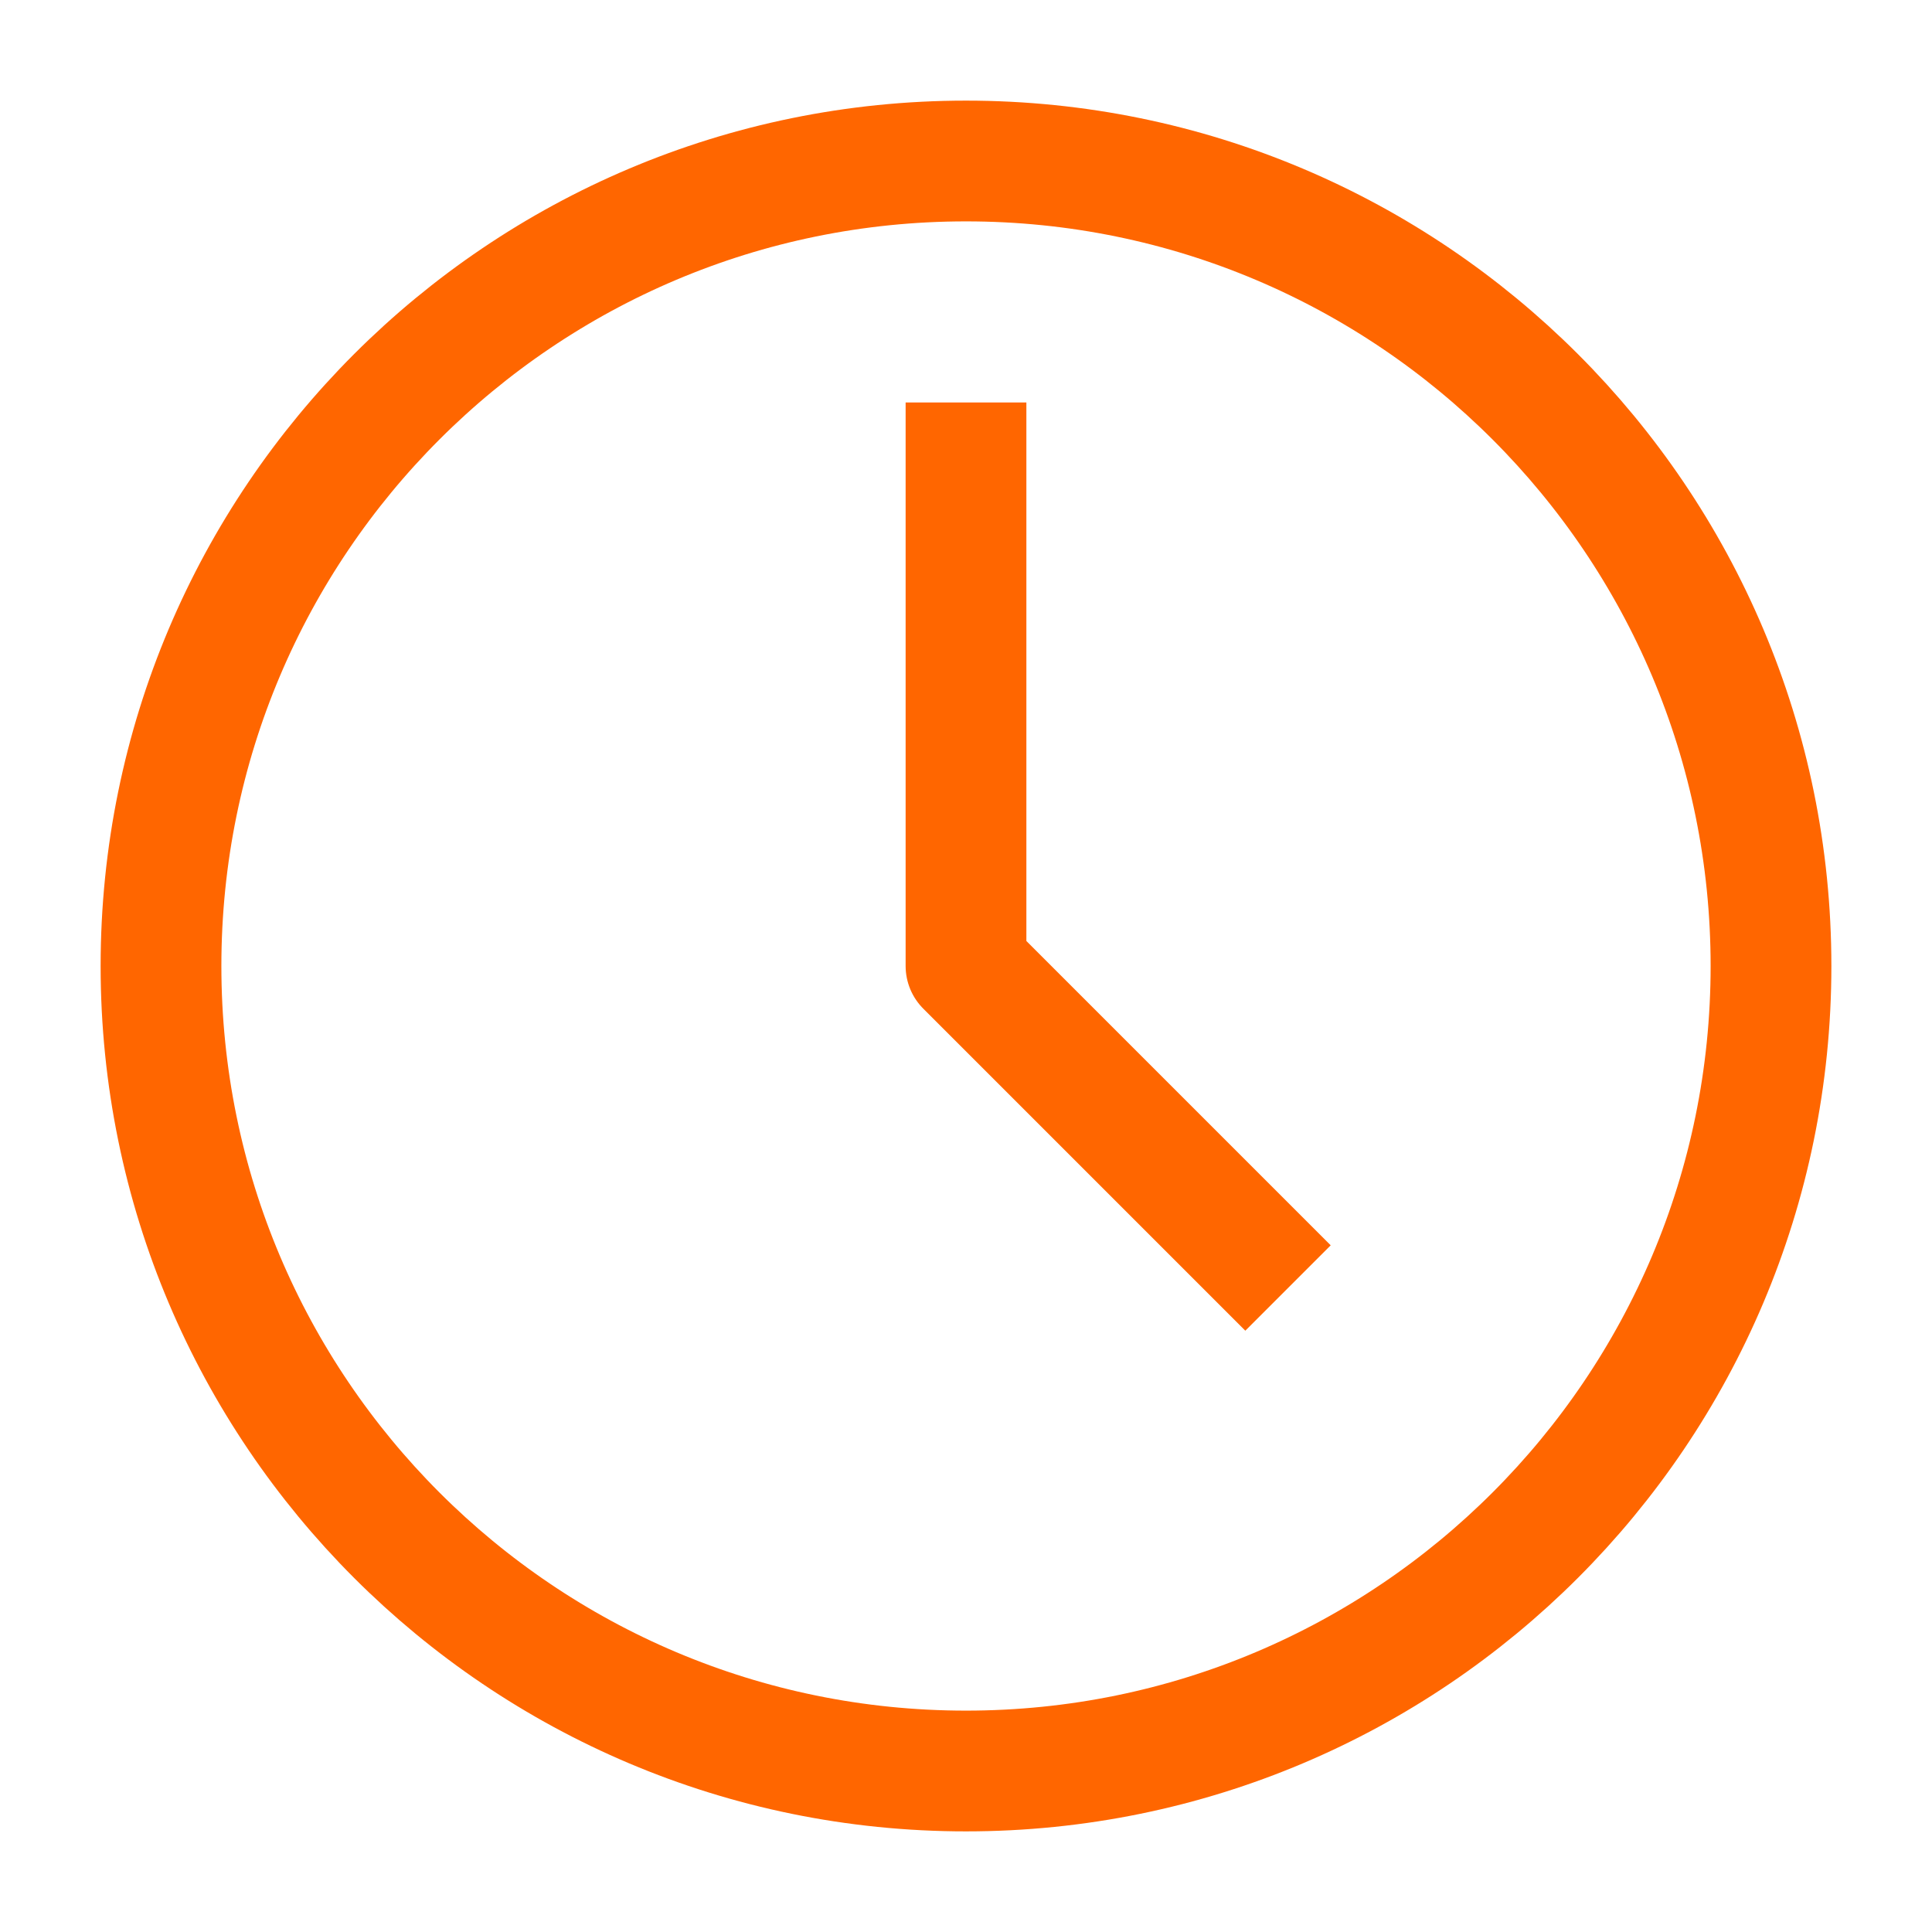
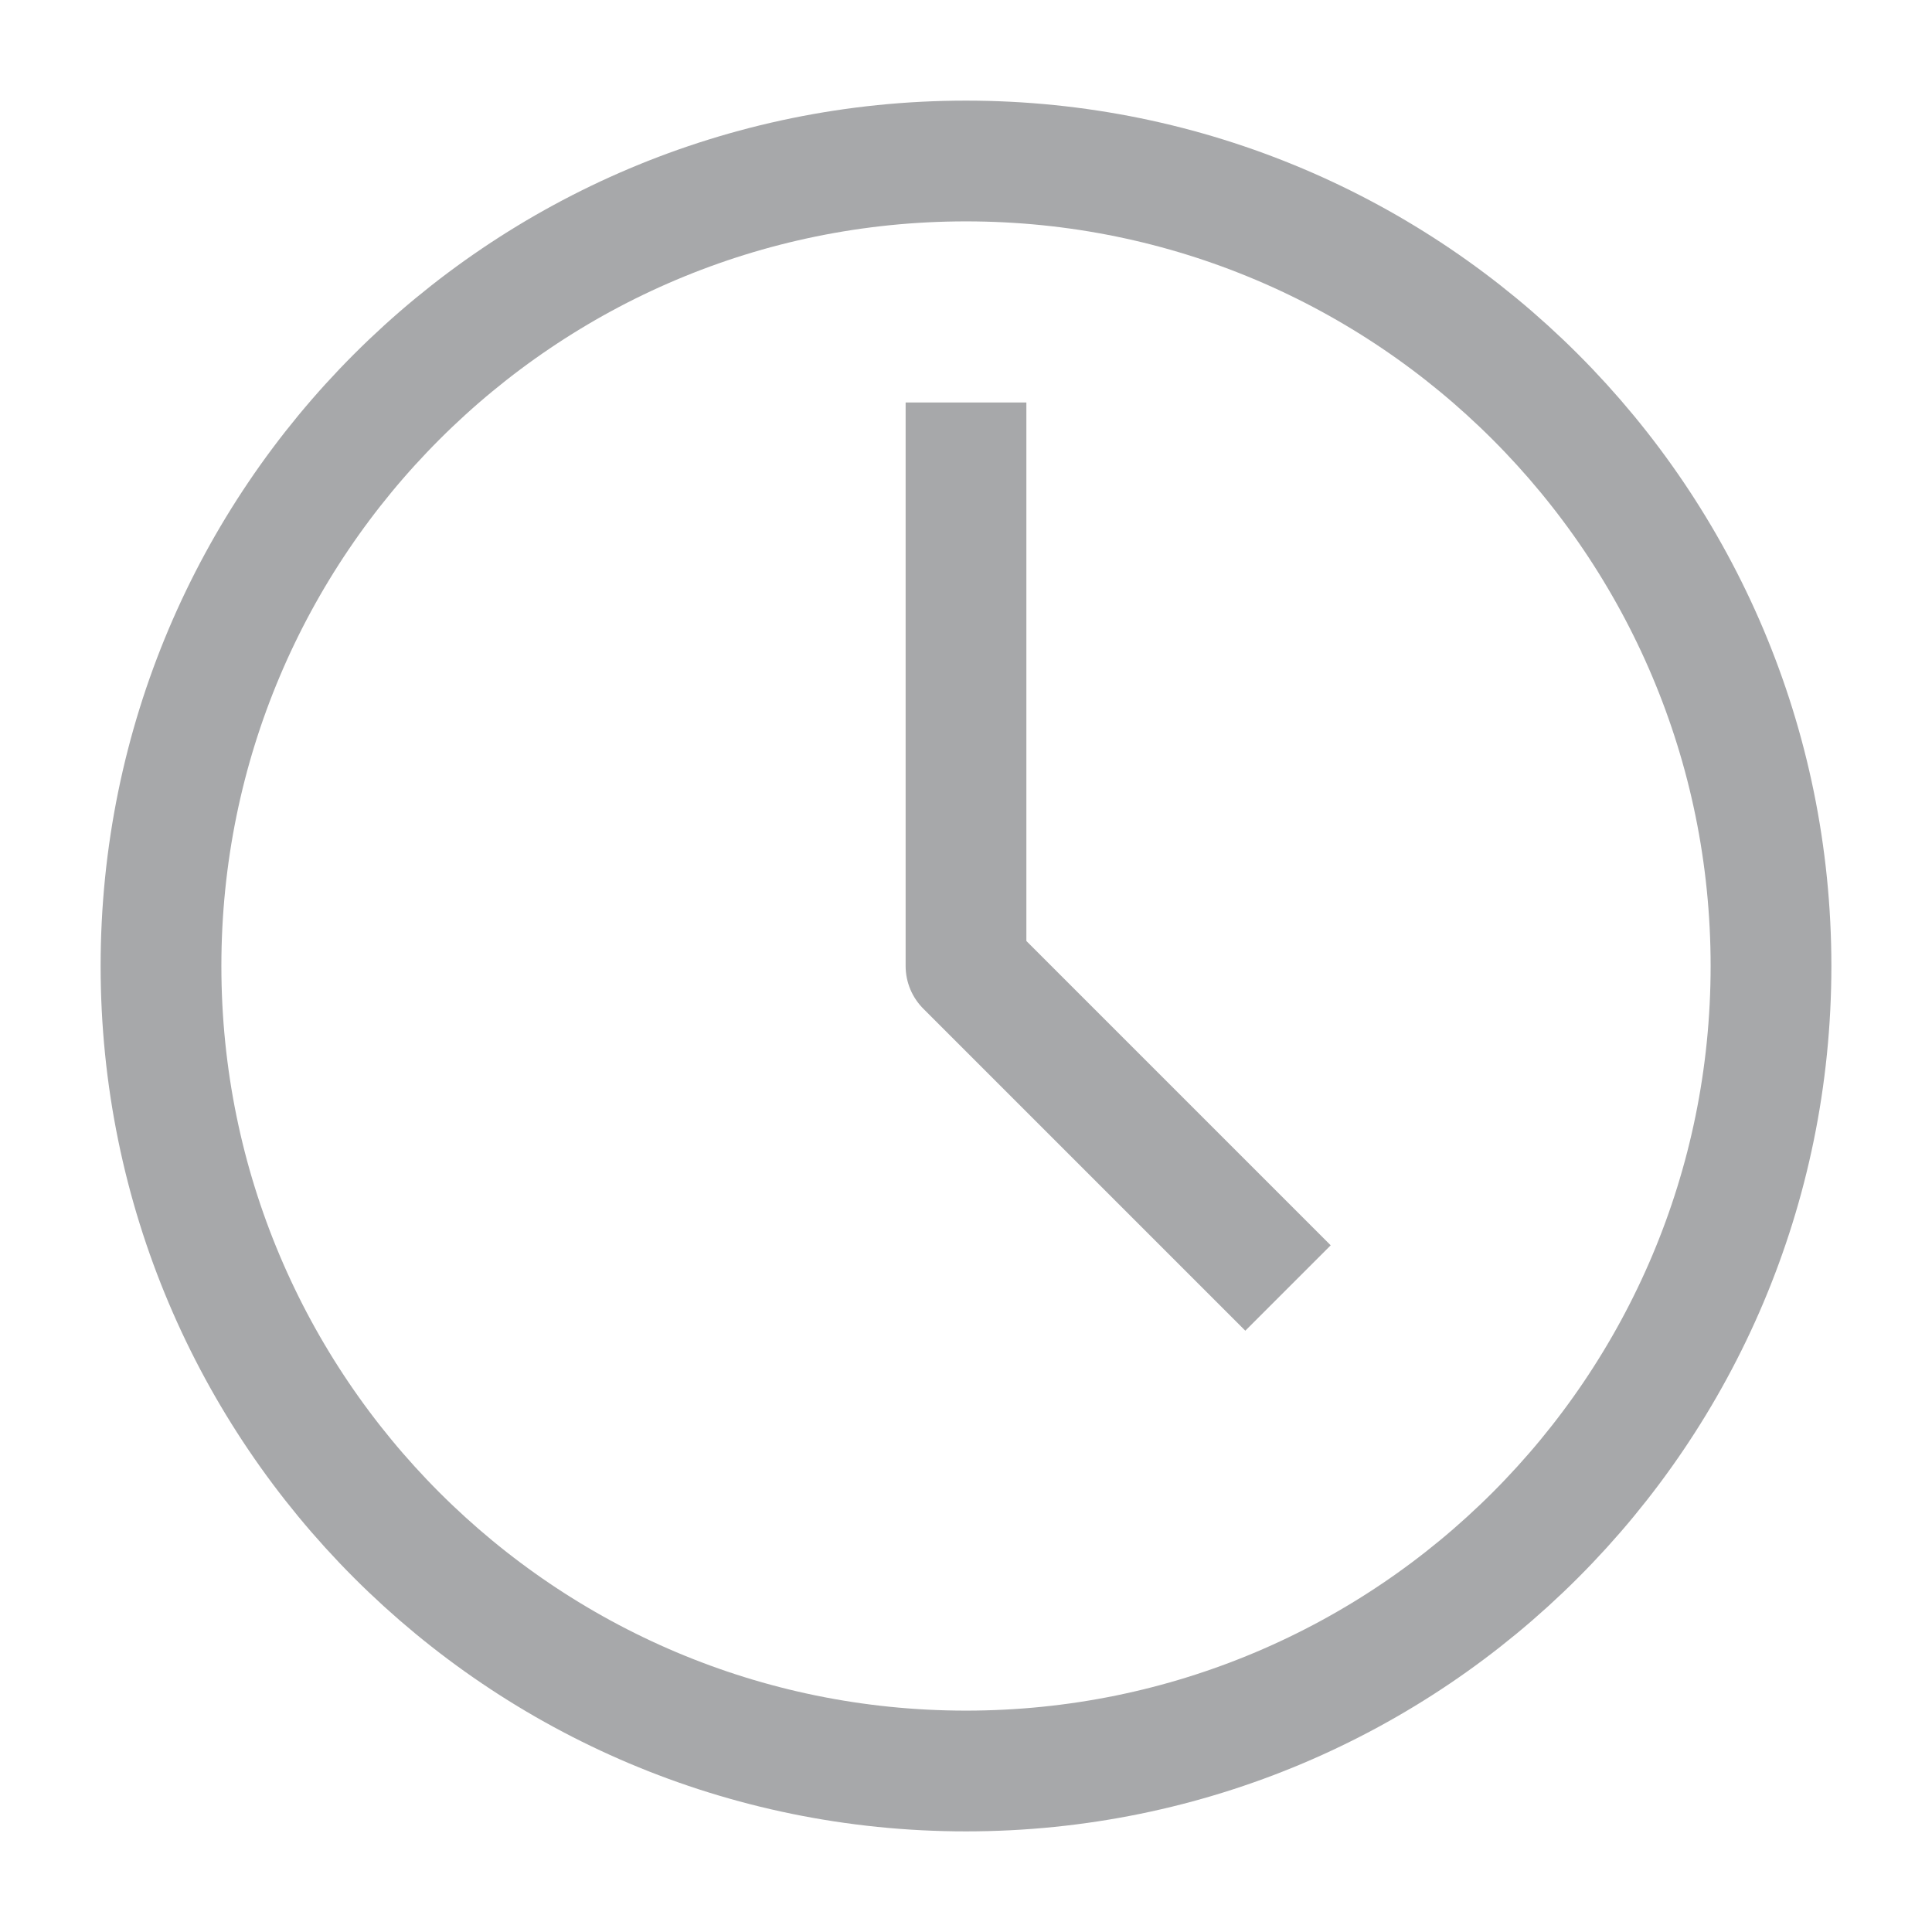
<svg xmlns="http://www.w3.org/2000/svg" width="100" height="100" viewBox="0 0 24 24">
  <defs>
    <style>
      .a {
        fill: none;
-         stroke: #f60;
+         stroke: #a7a8aa;
        stroke-linejoin: round;
        stroke-width: 1.5px;
      }
    </style>
  </defs>
  <circle class="a" cx="12" cy="12" r="10" />
  <polyline class="a" points="16 16 12 12 12 5" />
</svg>
